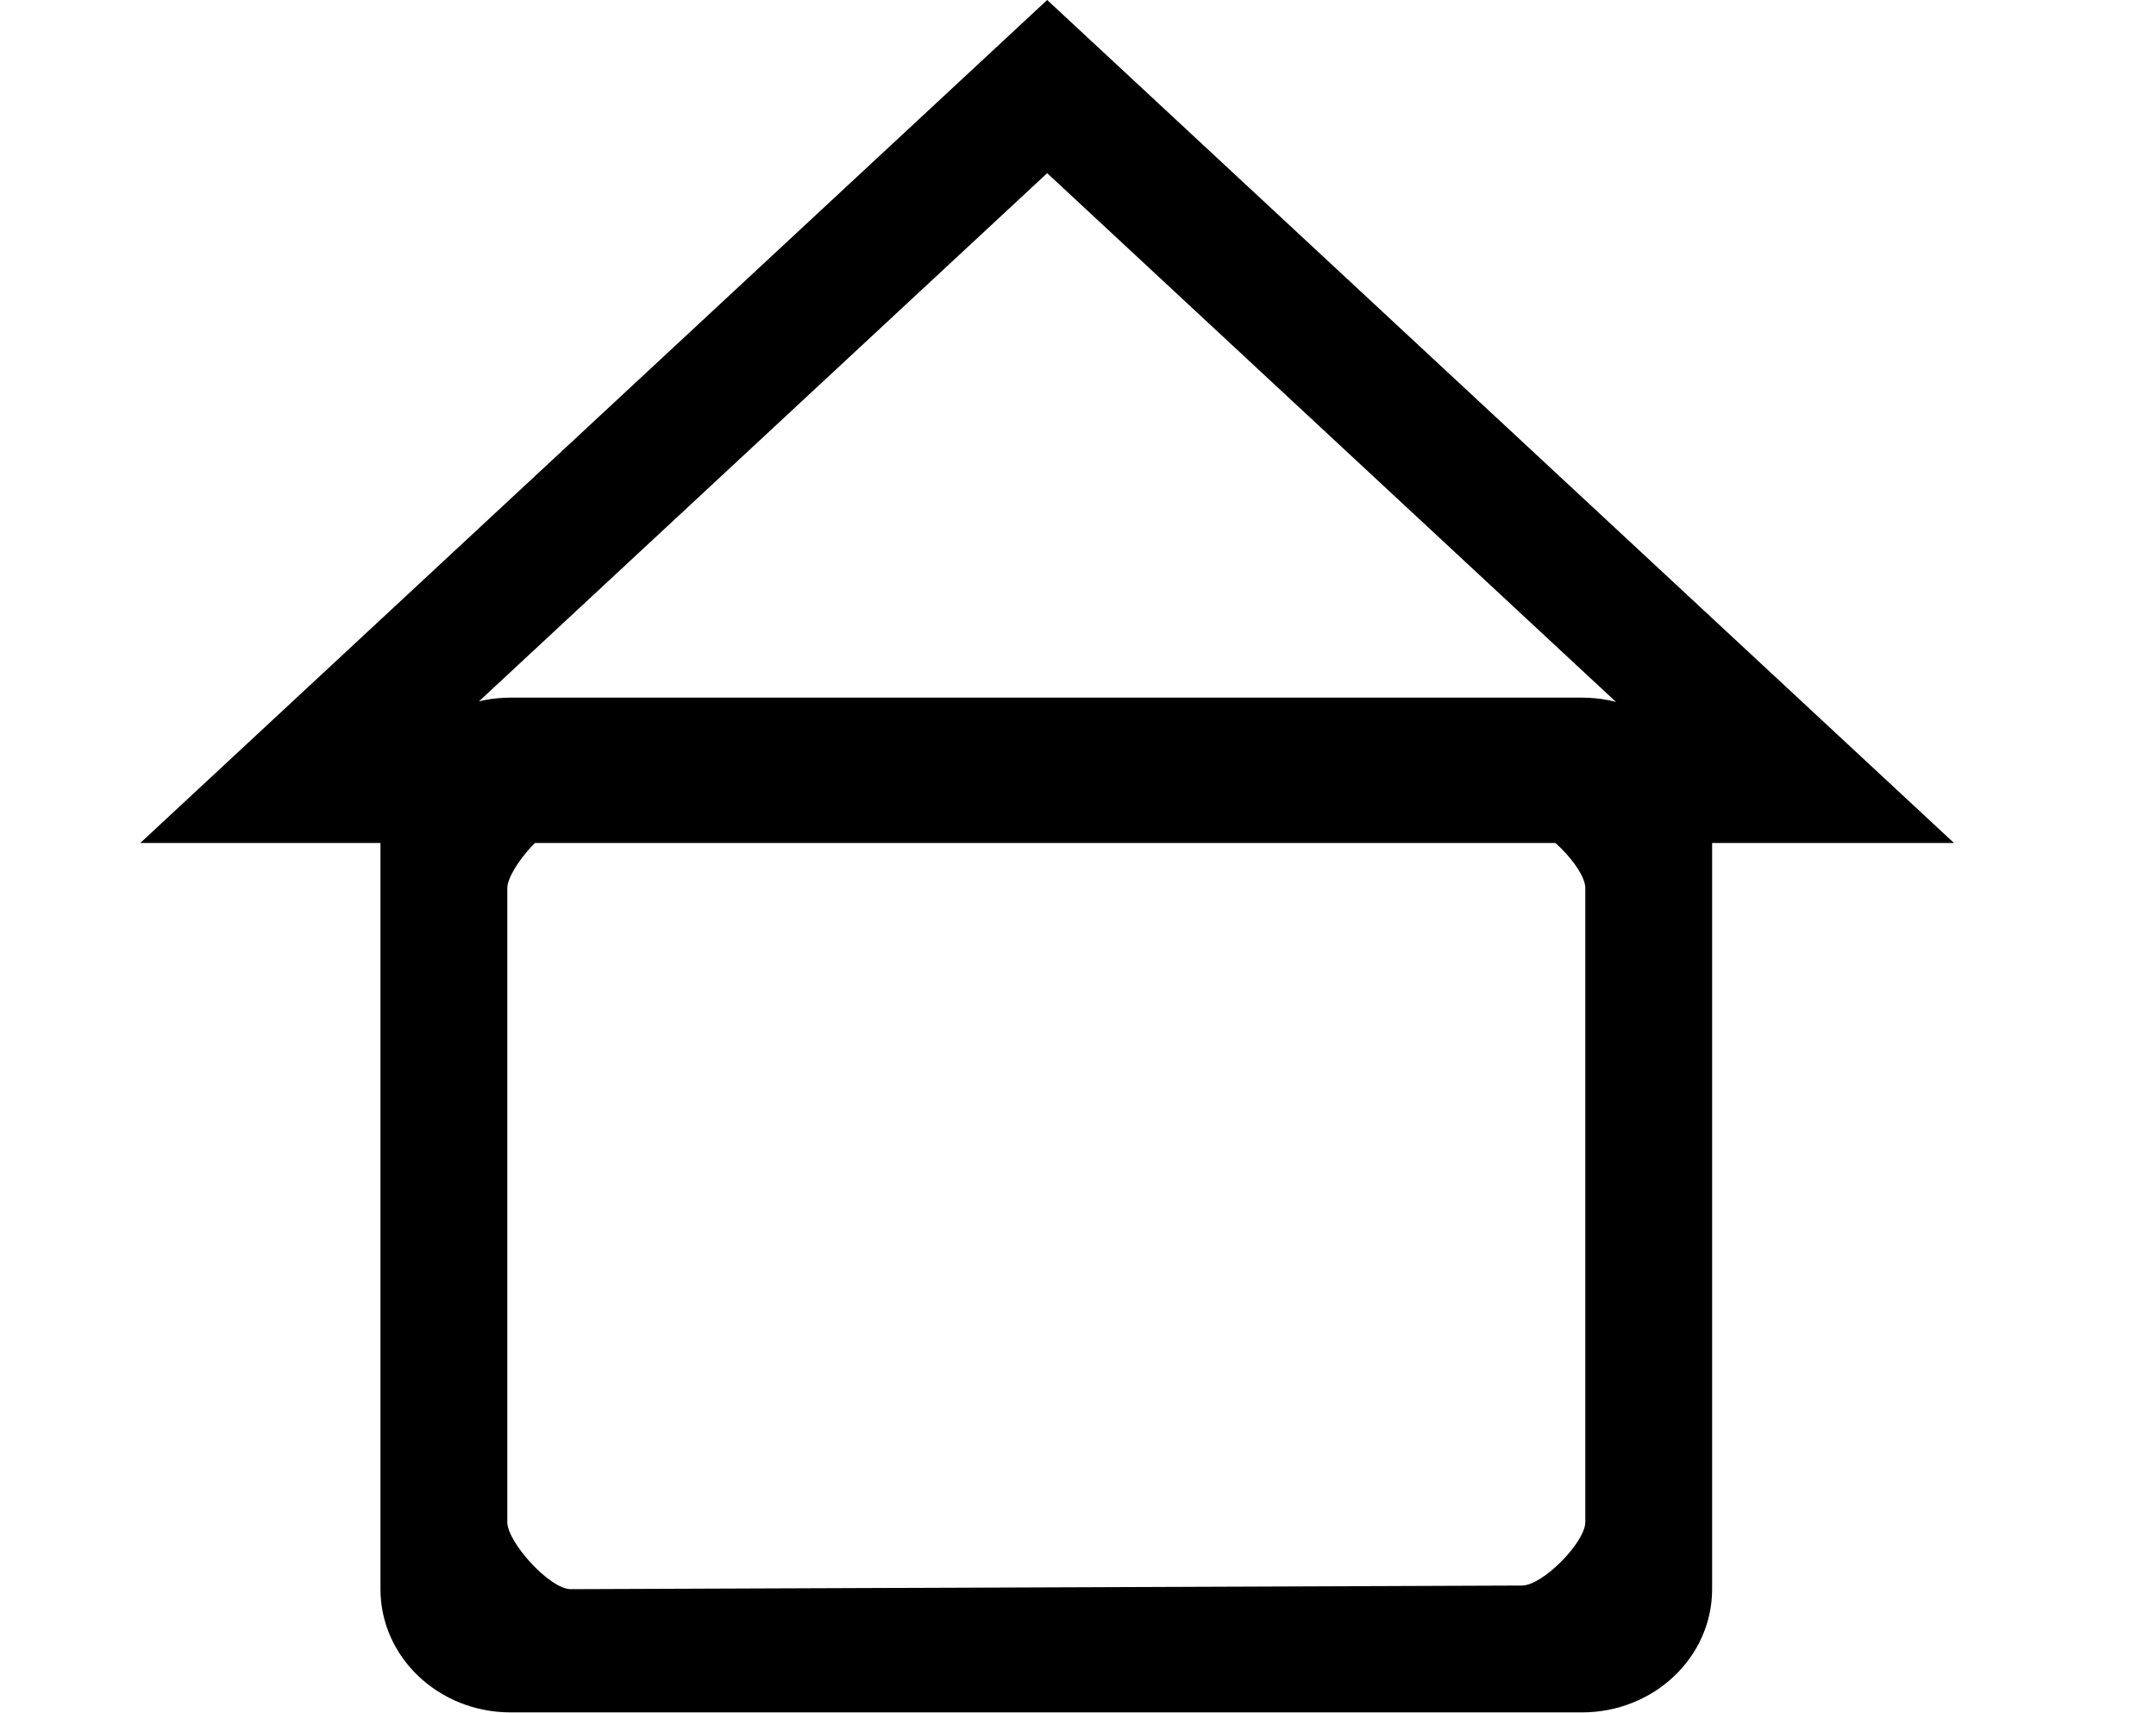
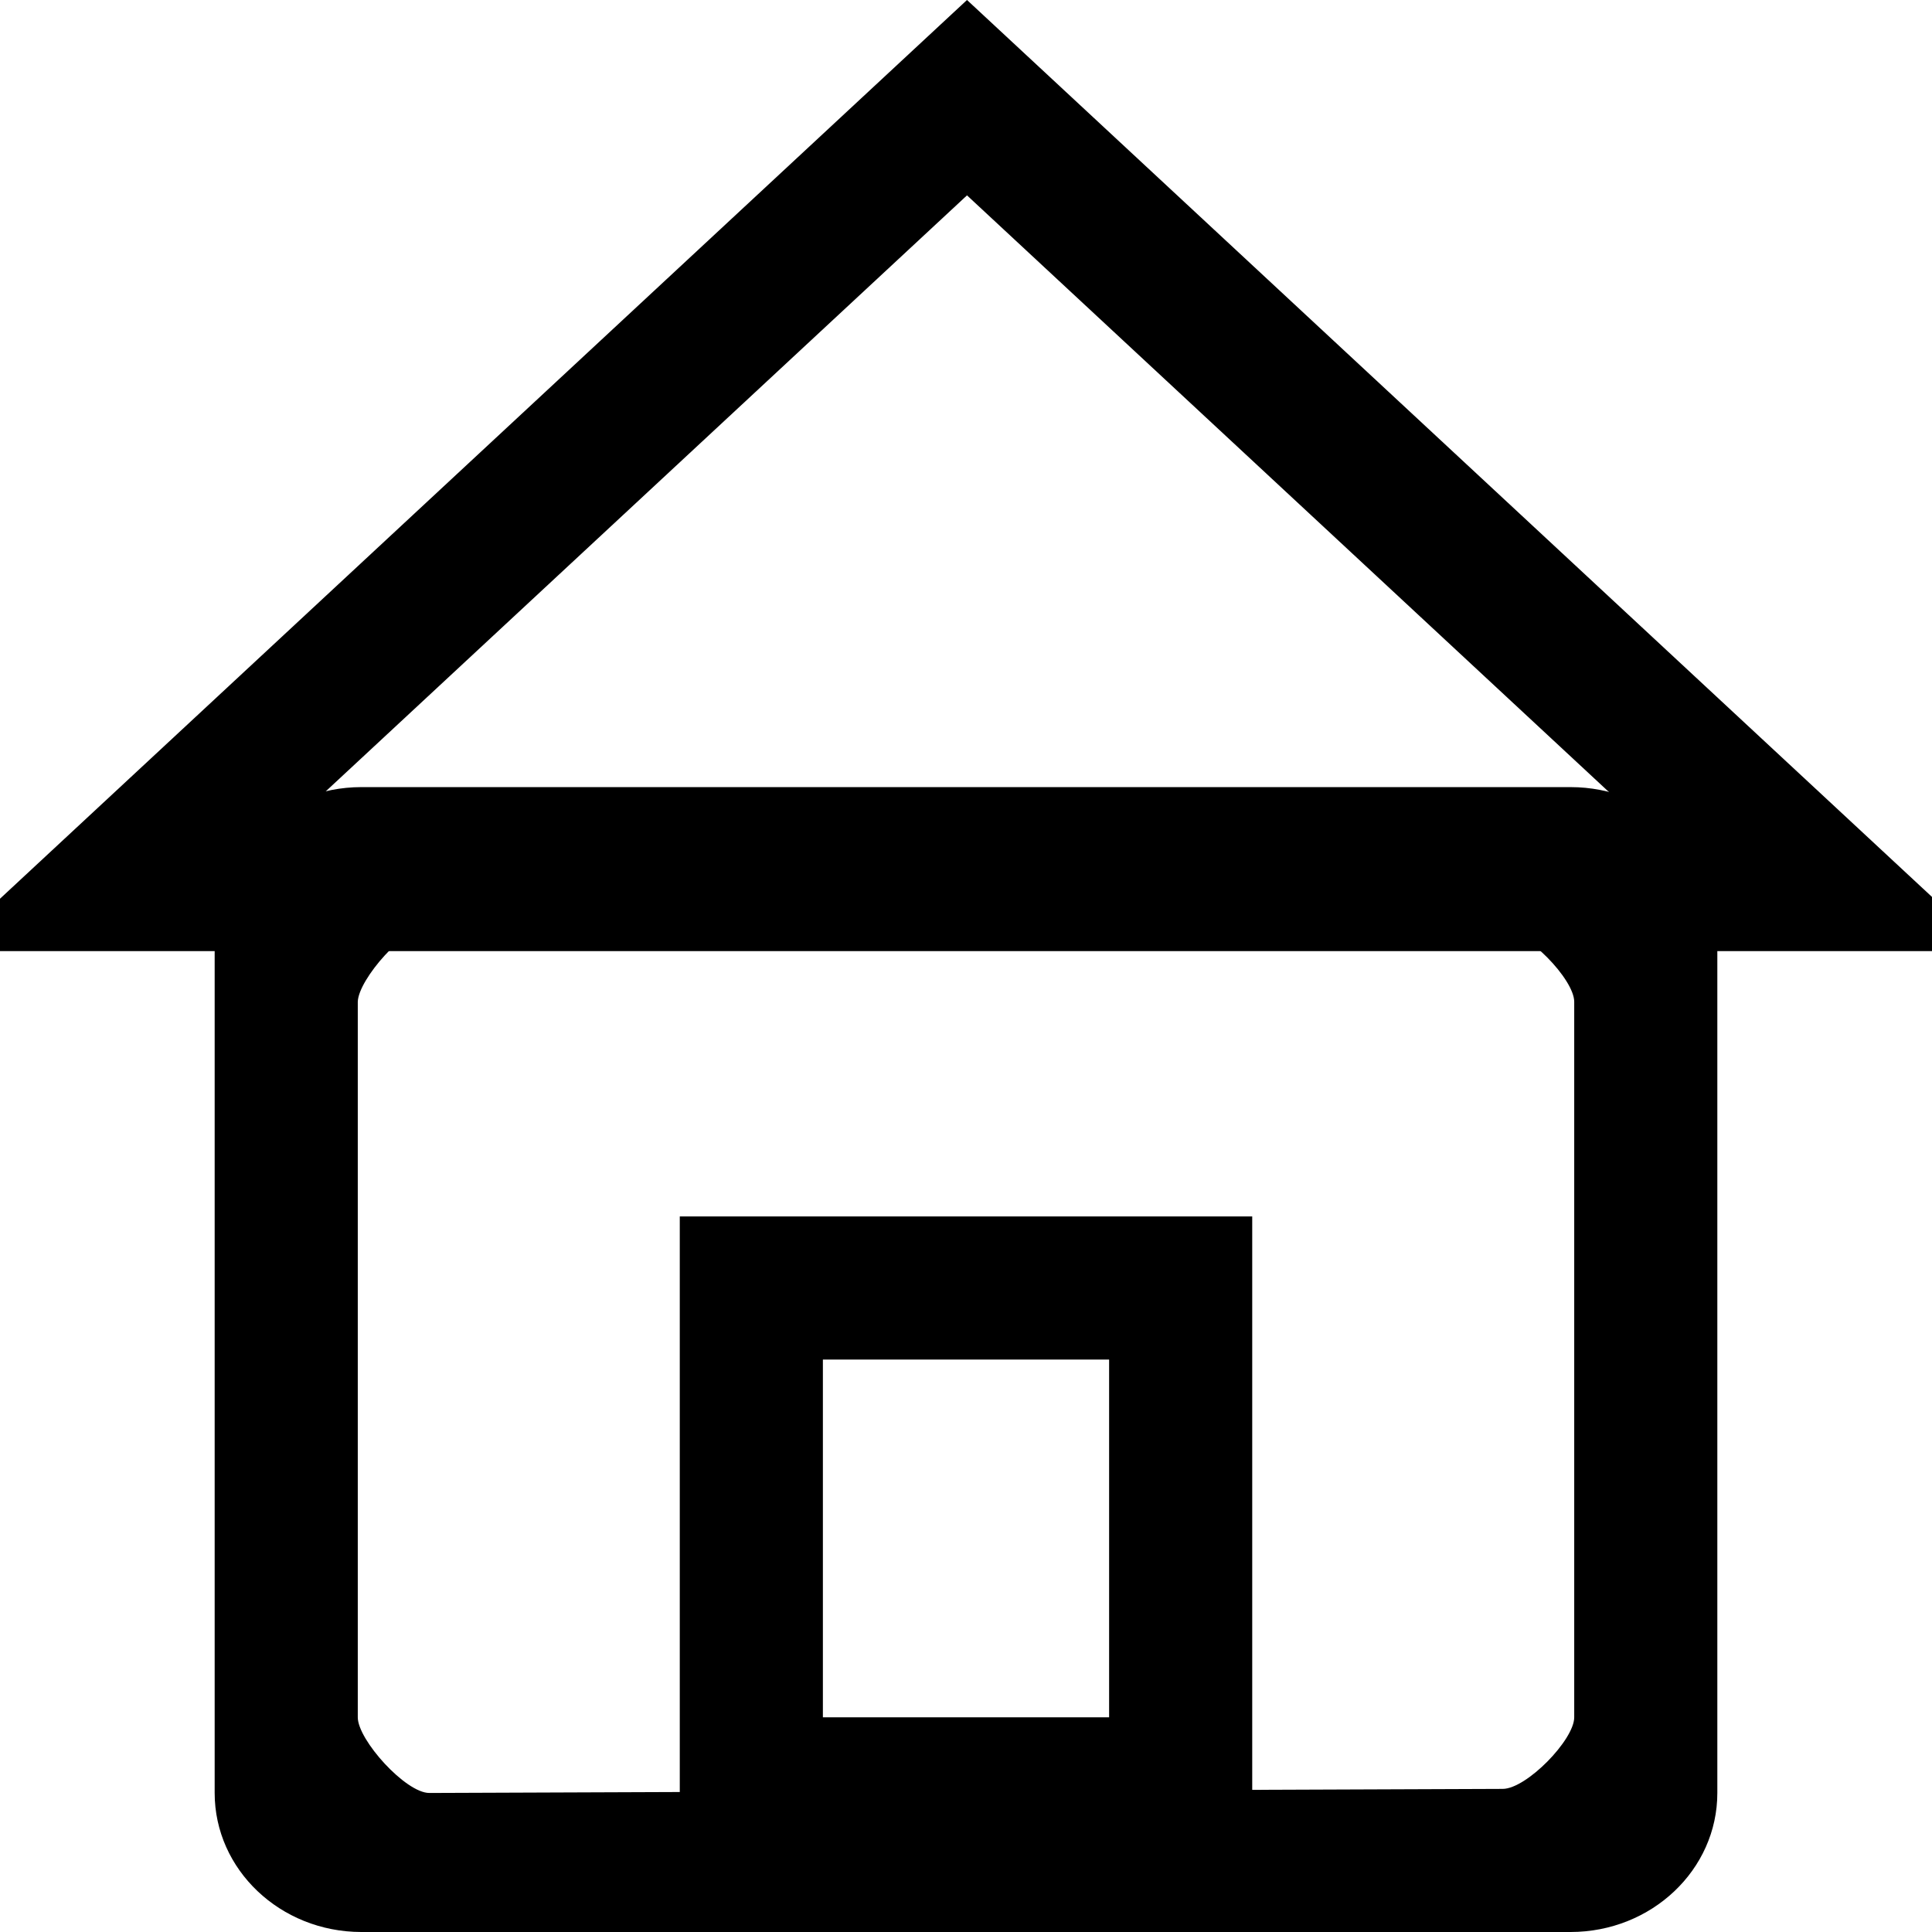
- <svg xmlns="http://www.w3.org/2000/svg" width="34" height="27" viewBox="0 0 34 27" fill="none">
-   <path d="M24.948 27H8.048C6.916 26.998 6 26.128 6 25.057V12.943C6 11.872 6.916 11.002 8.048 11H24.948C26.081 11 27 11.87 27 12.943V25.057C27 26.13 26.081 27 24.948 27ZM9 12.943C8.668 12.934 8.009 13.685 8 14C8 14.5 7.571 14.573 8 14V24C8 24.315 8.668 25.057 9 25.057L24 25C24.332 25 25 24.315 25 24V14C25 13.685 24.332 13 24 13L9 12.943Z" fill="currentColor" />
-   <path d="M16.514 1.365L28.27 12.292L4.757 12.292L16.514 1.365Z" stroke="currentColor" stroke-width="2" />
-   <mask id="path-3-inside-1" fill="currentColor">
-     <rect x="12.5" y="17" width="8" height="9" rx="1" />
-   </mask>
-   <rect x="12.5" y="17" width="8" height="9" rx="1" stroke="currentColor" stroke-width="4" mask="url(#path-3-inside-1)" />
+ <svg xmlns="http://www.w3.org/2000/svg" width="27" height="27" viewBox="0 0 27 27" fill="none">
+   <path d="M21.948 27H5.048C3.916 26.998 3 26.128 3 25.057V12.943C3 11.872 3.916 11.002 5.048 11H21.948C23.081 11 24 11.87 24 12.943V25.057C24 26.13 23.081 27 21.948 27ZM6 12.943C5.668 12.934 5.009 13.685 5 14C5 14.5 4.571 14.573 5 14V24C5 24.315 5.668 25.057 6 25.057L21 25C21.332 25 22 24.315 22 24V14C22 13.685 21.332 13 21 13L6 12.943Z" fill="currentColor" />
+   <path d="M10.5 18H16.5L16.5 25H10.5V18ZM13.514 1.365L25.27 12.292L1.757 12.292L13.514 1.365Z" stroke="currentColor" stroke-width="2" />
</svg>
